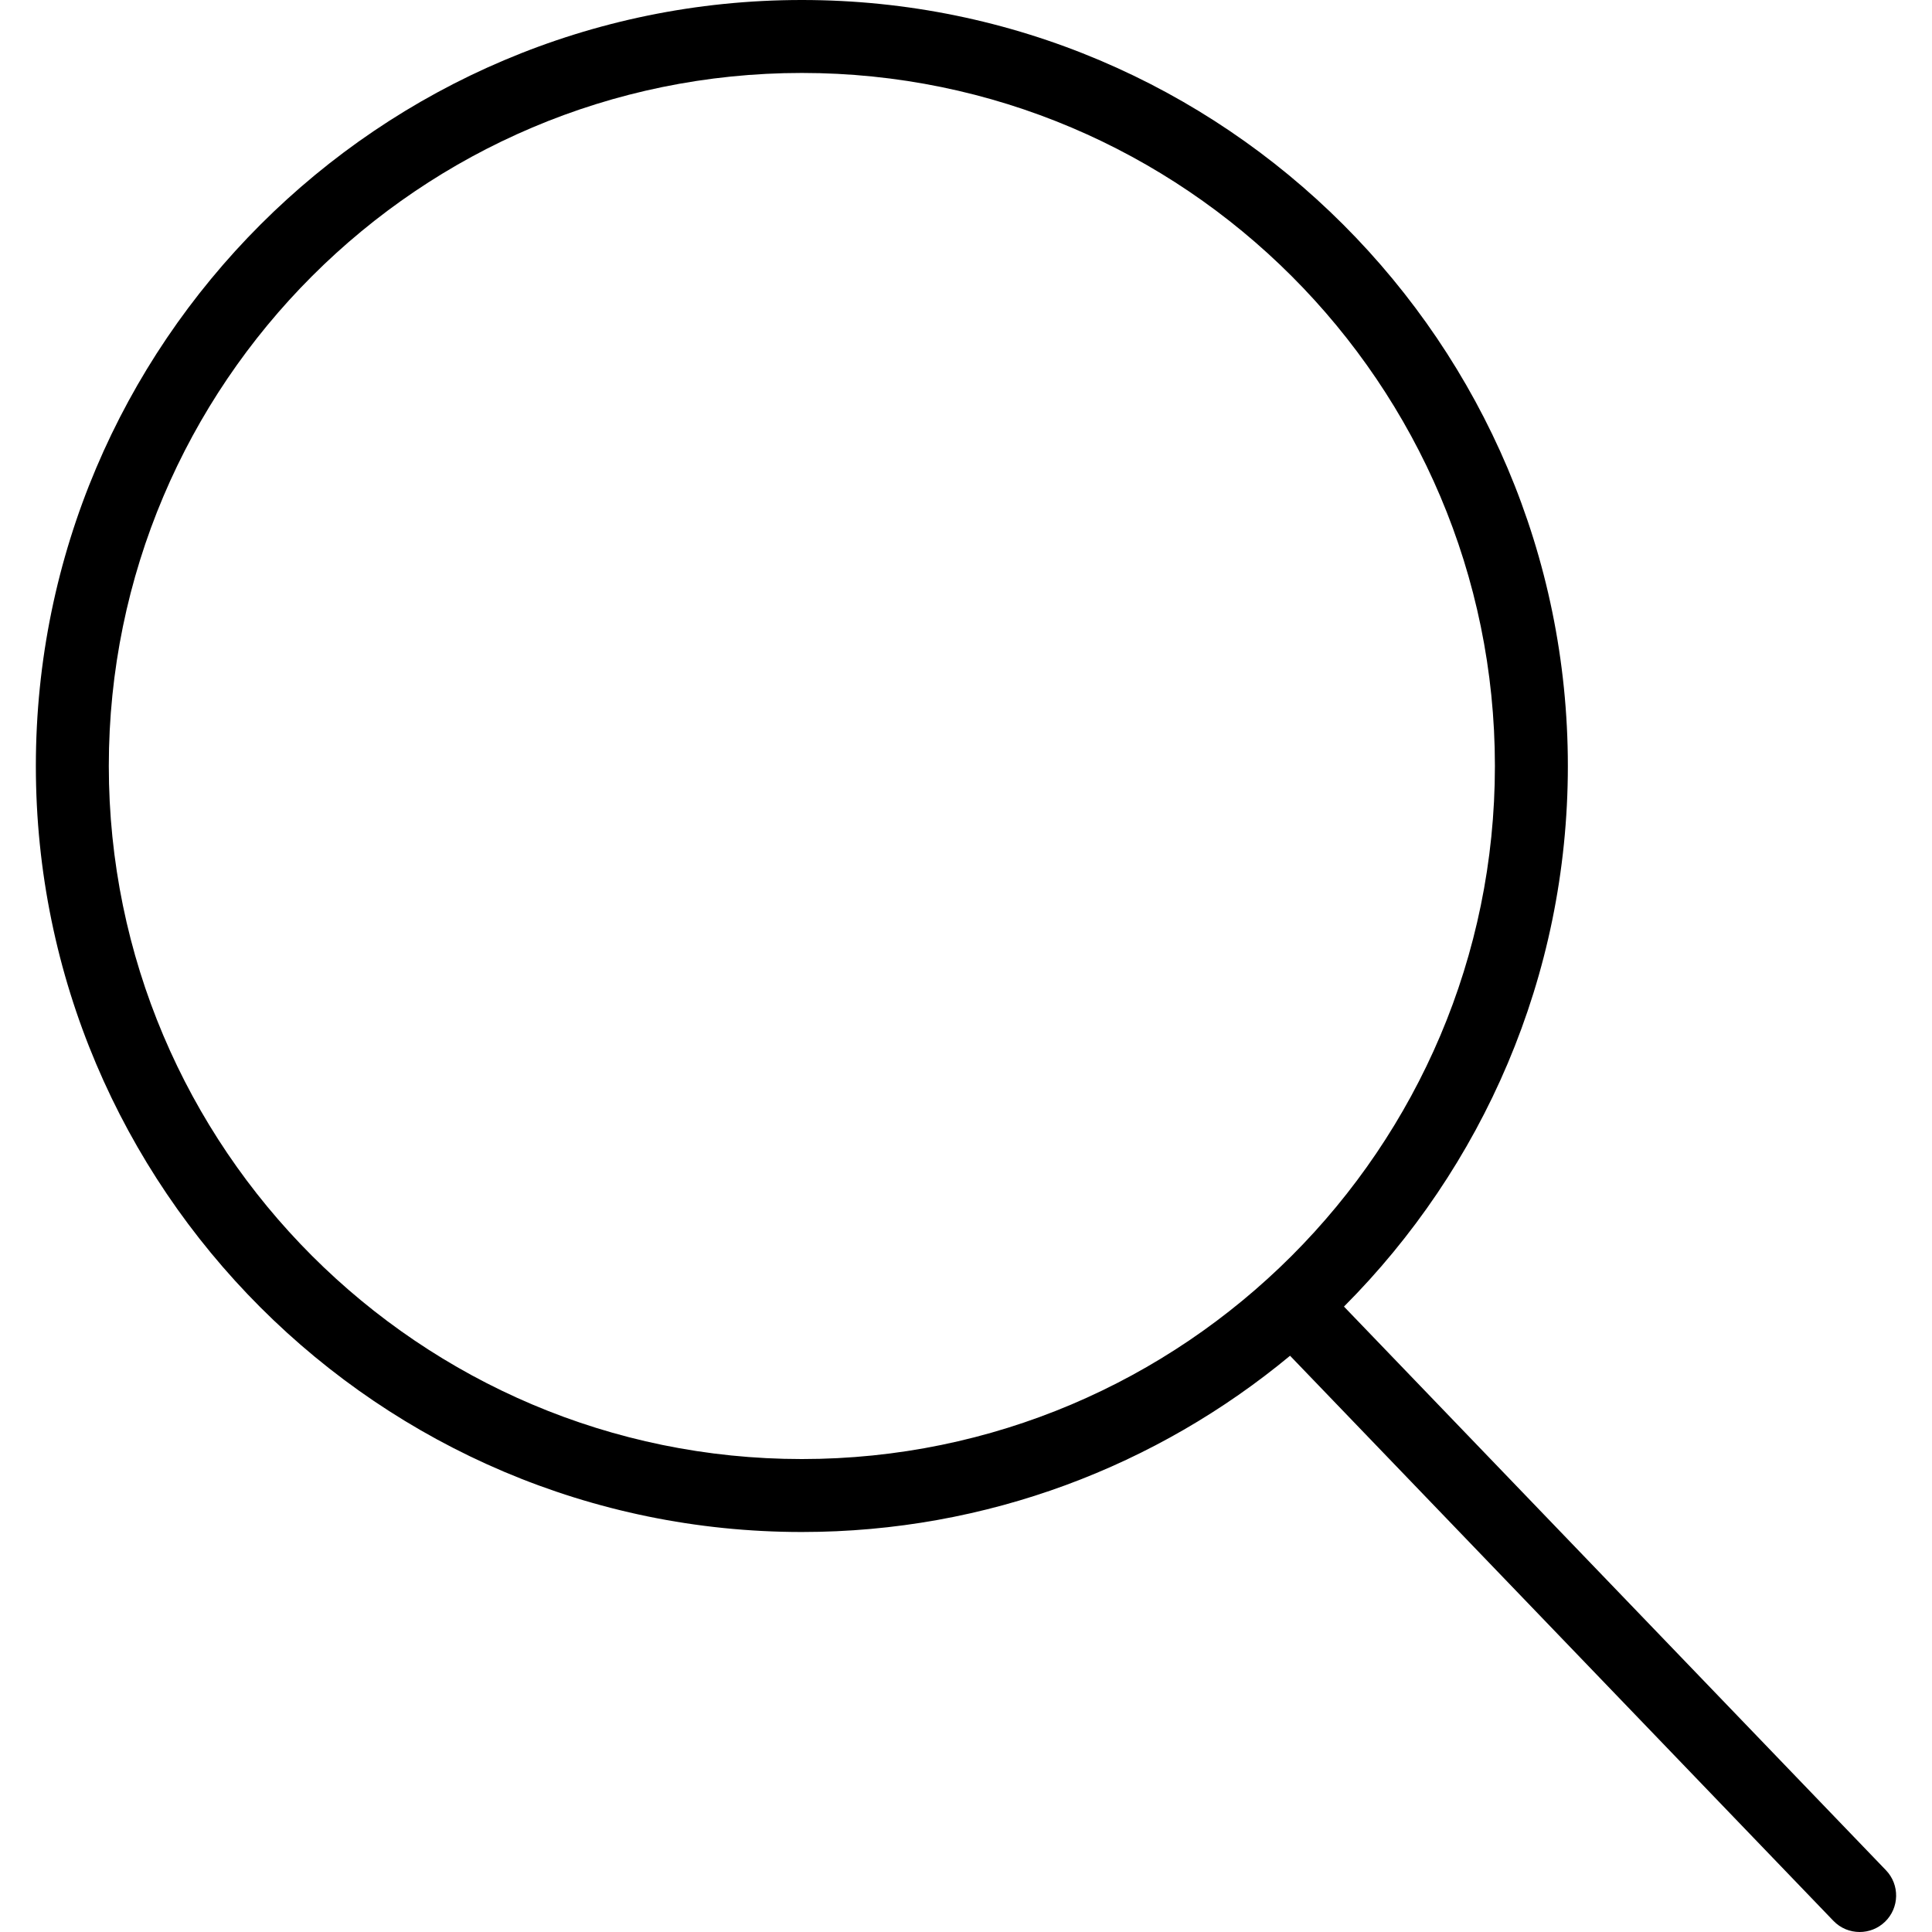
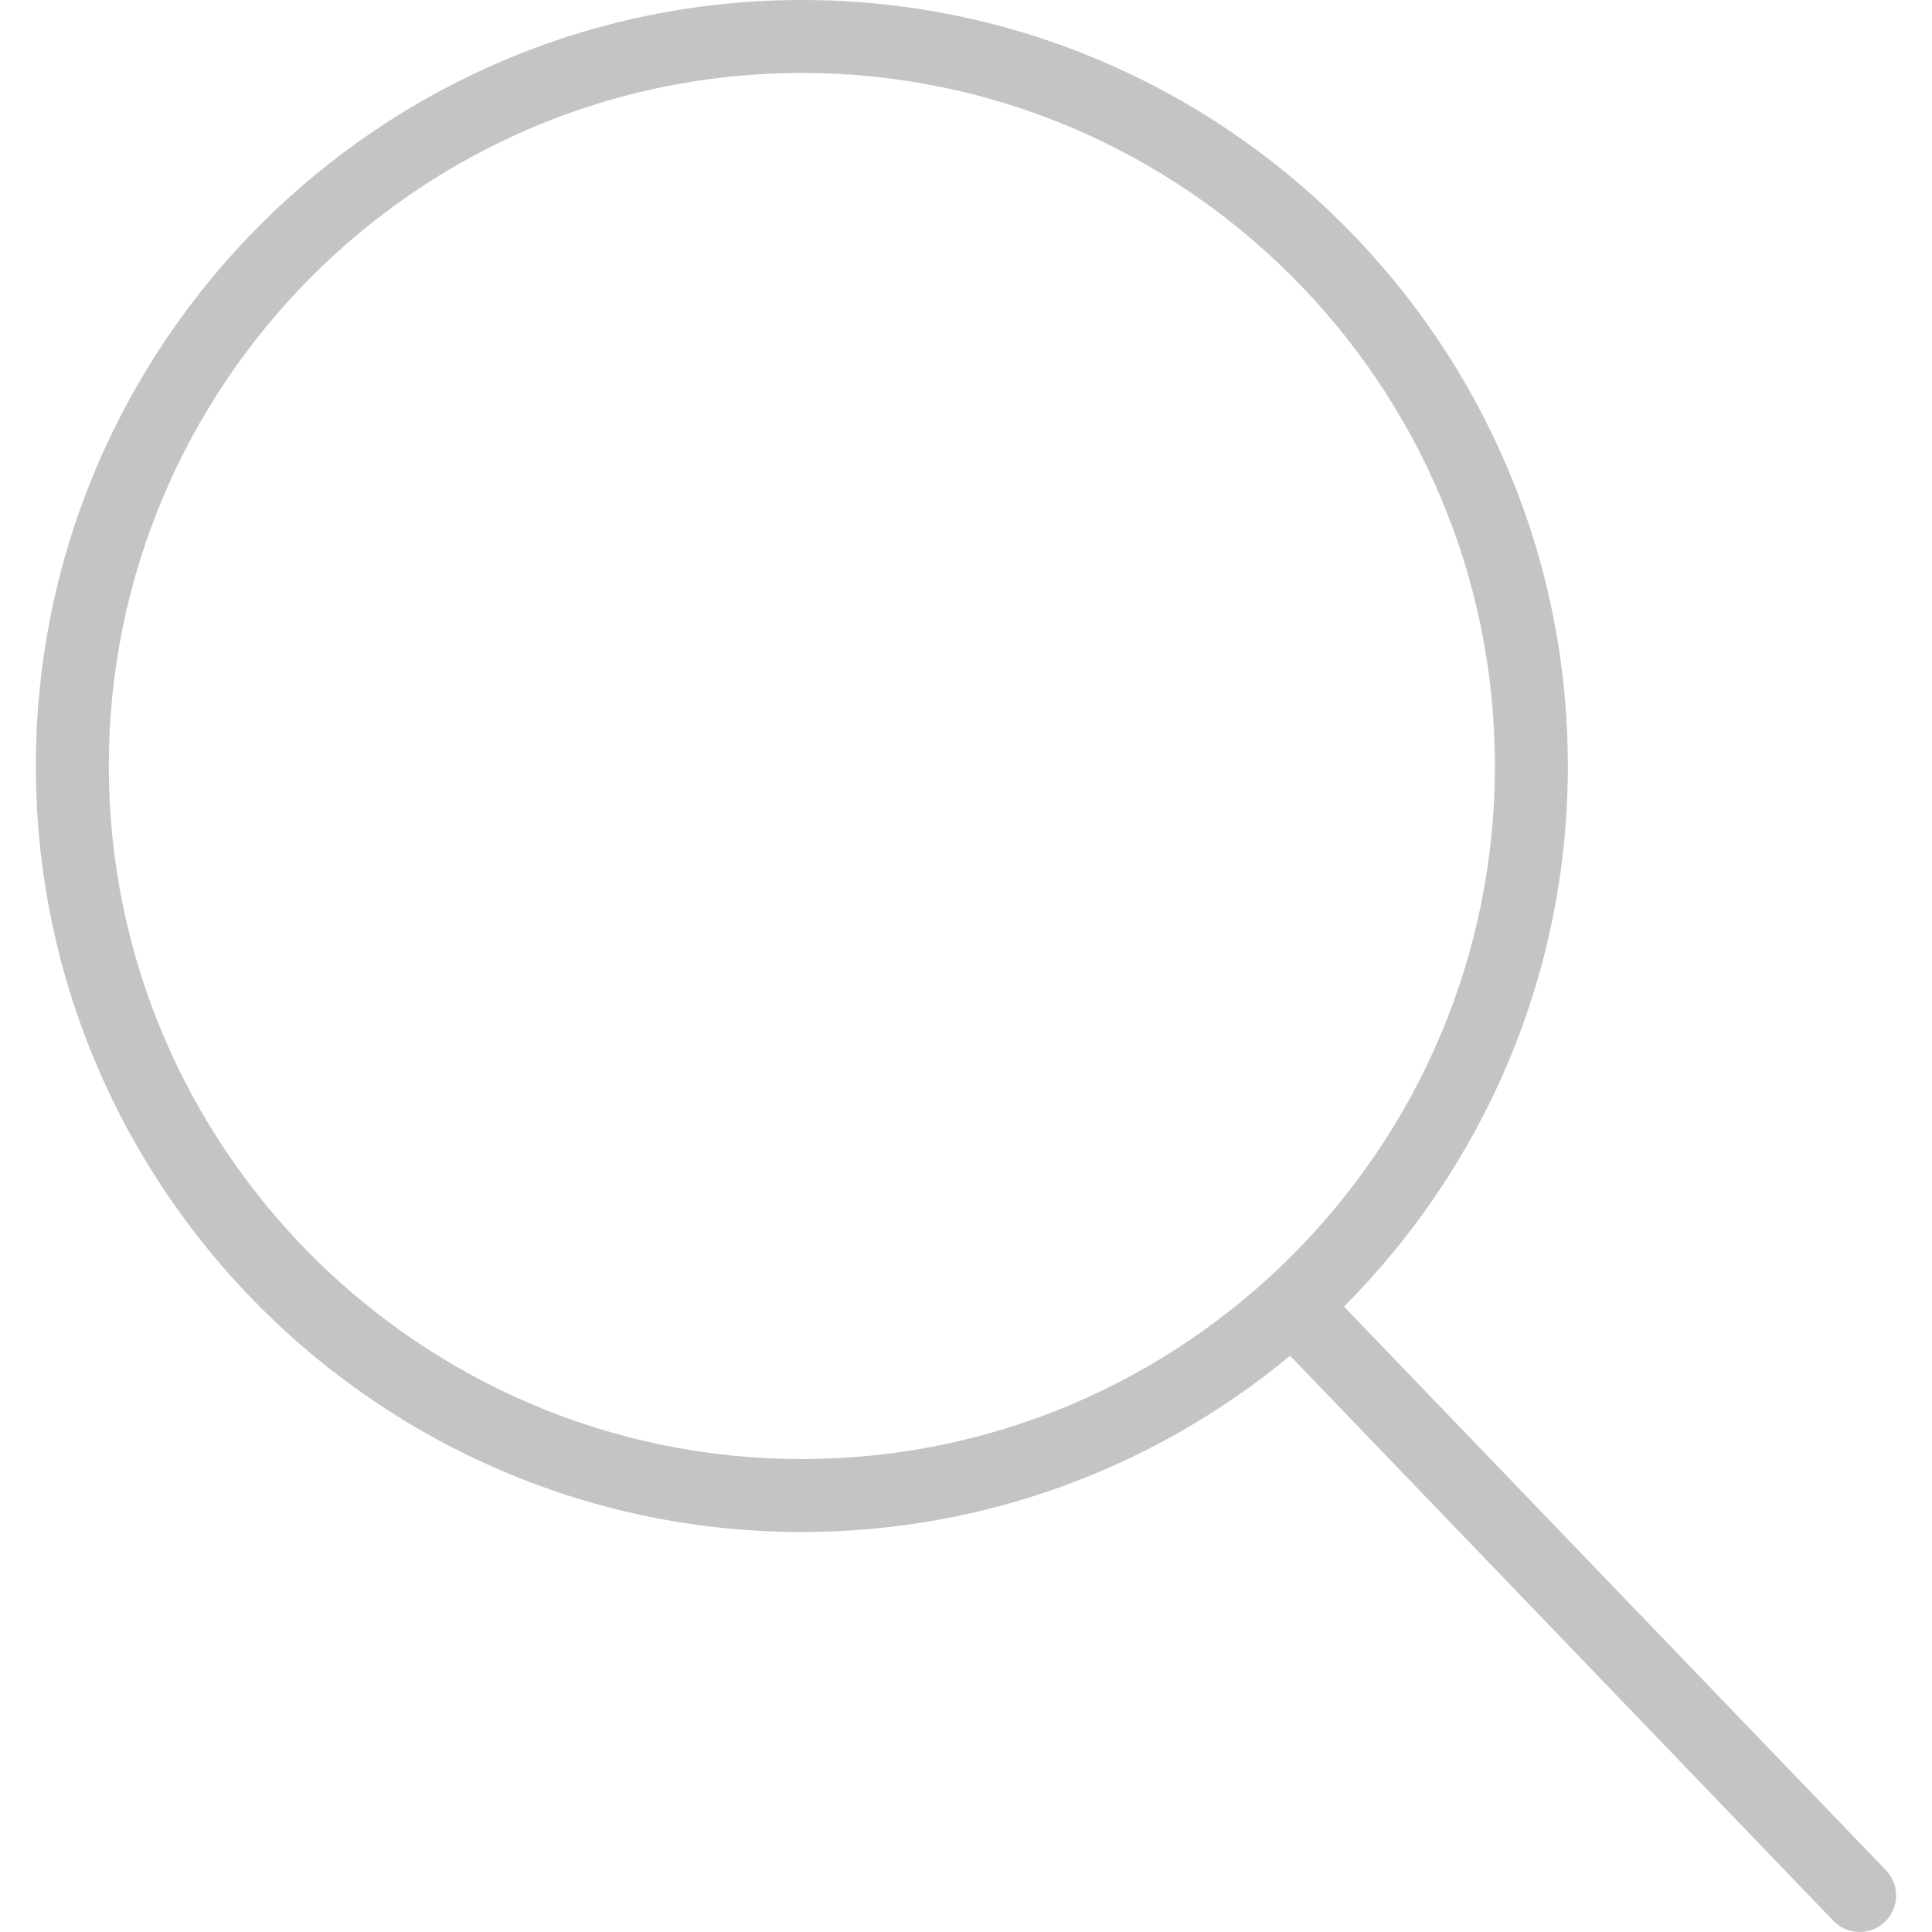
- <svg xmlns="http://www.w3.org/2000/svg" version="1.1" id="Capa_1" x="0px" y="0px" viewBox="0 0 52.966 52.966" style="enable-background:new 0 0 52.966 52.966;" xml:space="preserve">
+ <svg xmlns="http://www.w3.org/2000/svg" version="1.1" id="Capa_1" x="0px" y="0px" viewBox="0 0 52.966 52.966" fill="#c4c4c4" style="enable-background:new 0 0 52.966 52.966;" xml:space="preserve">
  <path d="M51.704,51.273L36.845,35.82c3.79-3.801,6.138-9.041,6.138-14.82c0-11.58-9.42-21-21-21s-21,9.42-21,21s9.42,21,21,21  c5.083,0,9.748-1.817,13.384-4.832l14.895,15.491c0.196,0.205,0.458,0.307,0.721,0.307c0.25,0,0.499-0.093,0.693-0.279  C52.074,52.304,52.086,51.671,51.704,51.273z M21.983,40c-10.477,0-19-8.523-19-19s8.523-19,19-19s19,8.523,19,19  S32.459,40,21.983,40z" />
  <g>
</g>
  <g>
</g>
  <g>
</g>
  <g>
</g>
  <g>
</g>
  <g>
</g>
  <g>
</g>
  <g>
</g>
  <g>
</g>
  <g>
</g>
  <g>
</g>
  <g>
</g>
  <g>
</g>
  <g>
</g>
  <g>
</g>
</svg>
